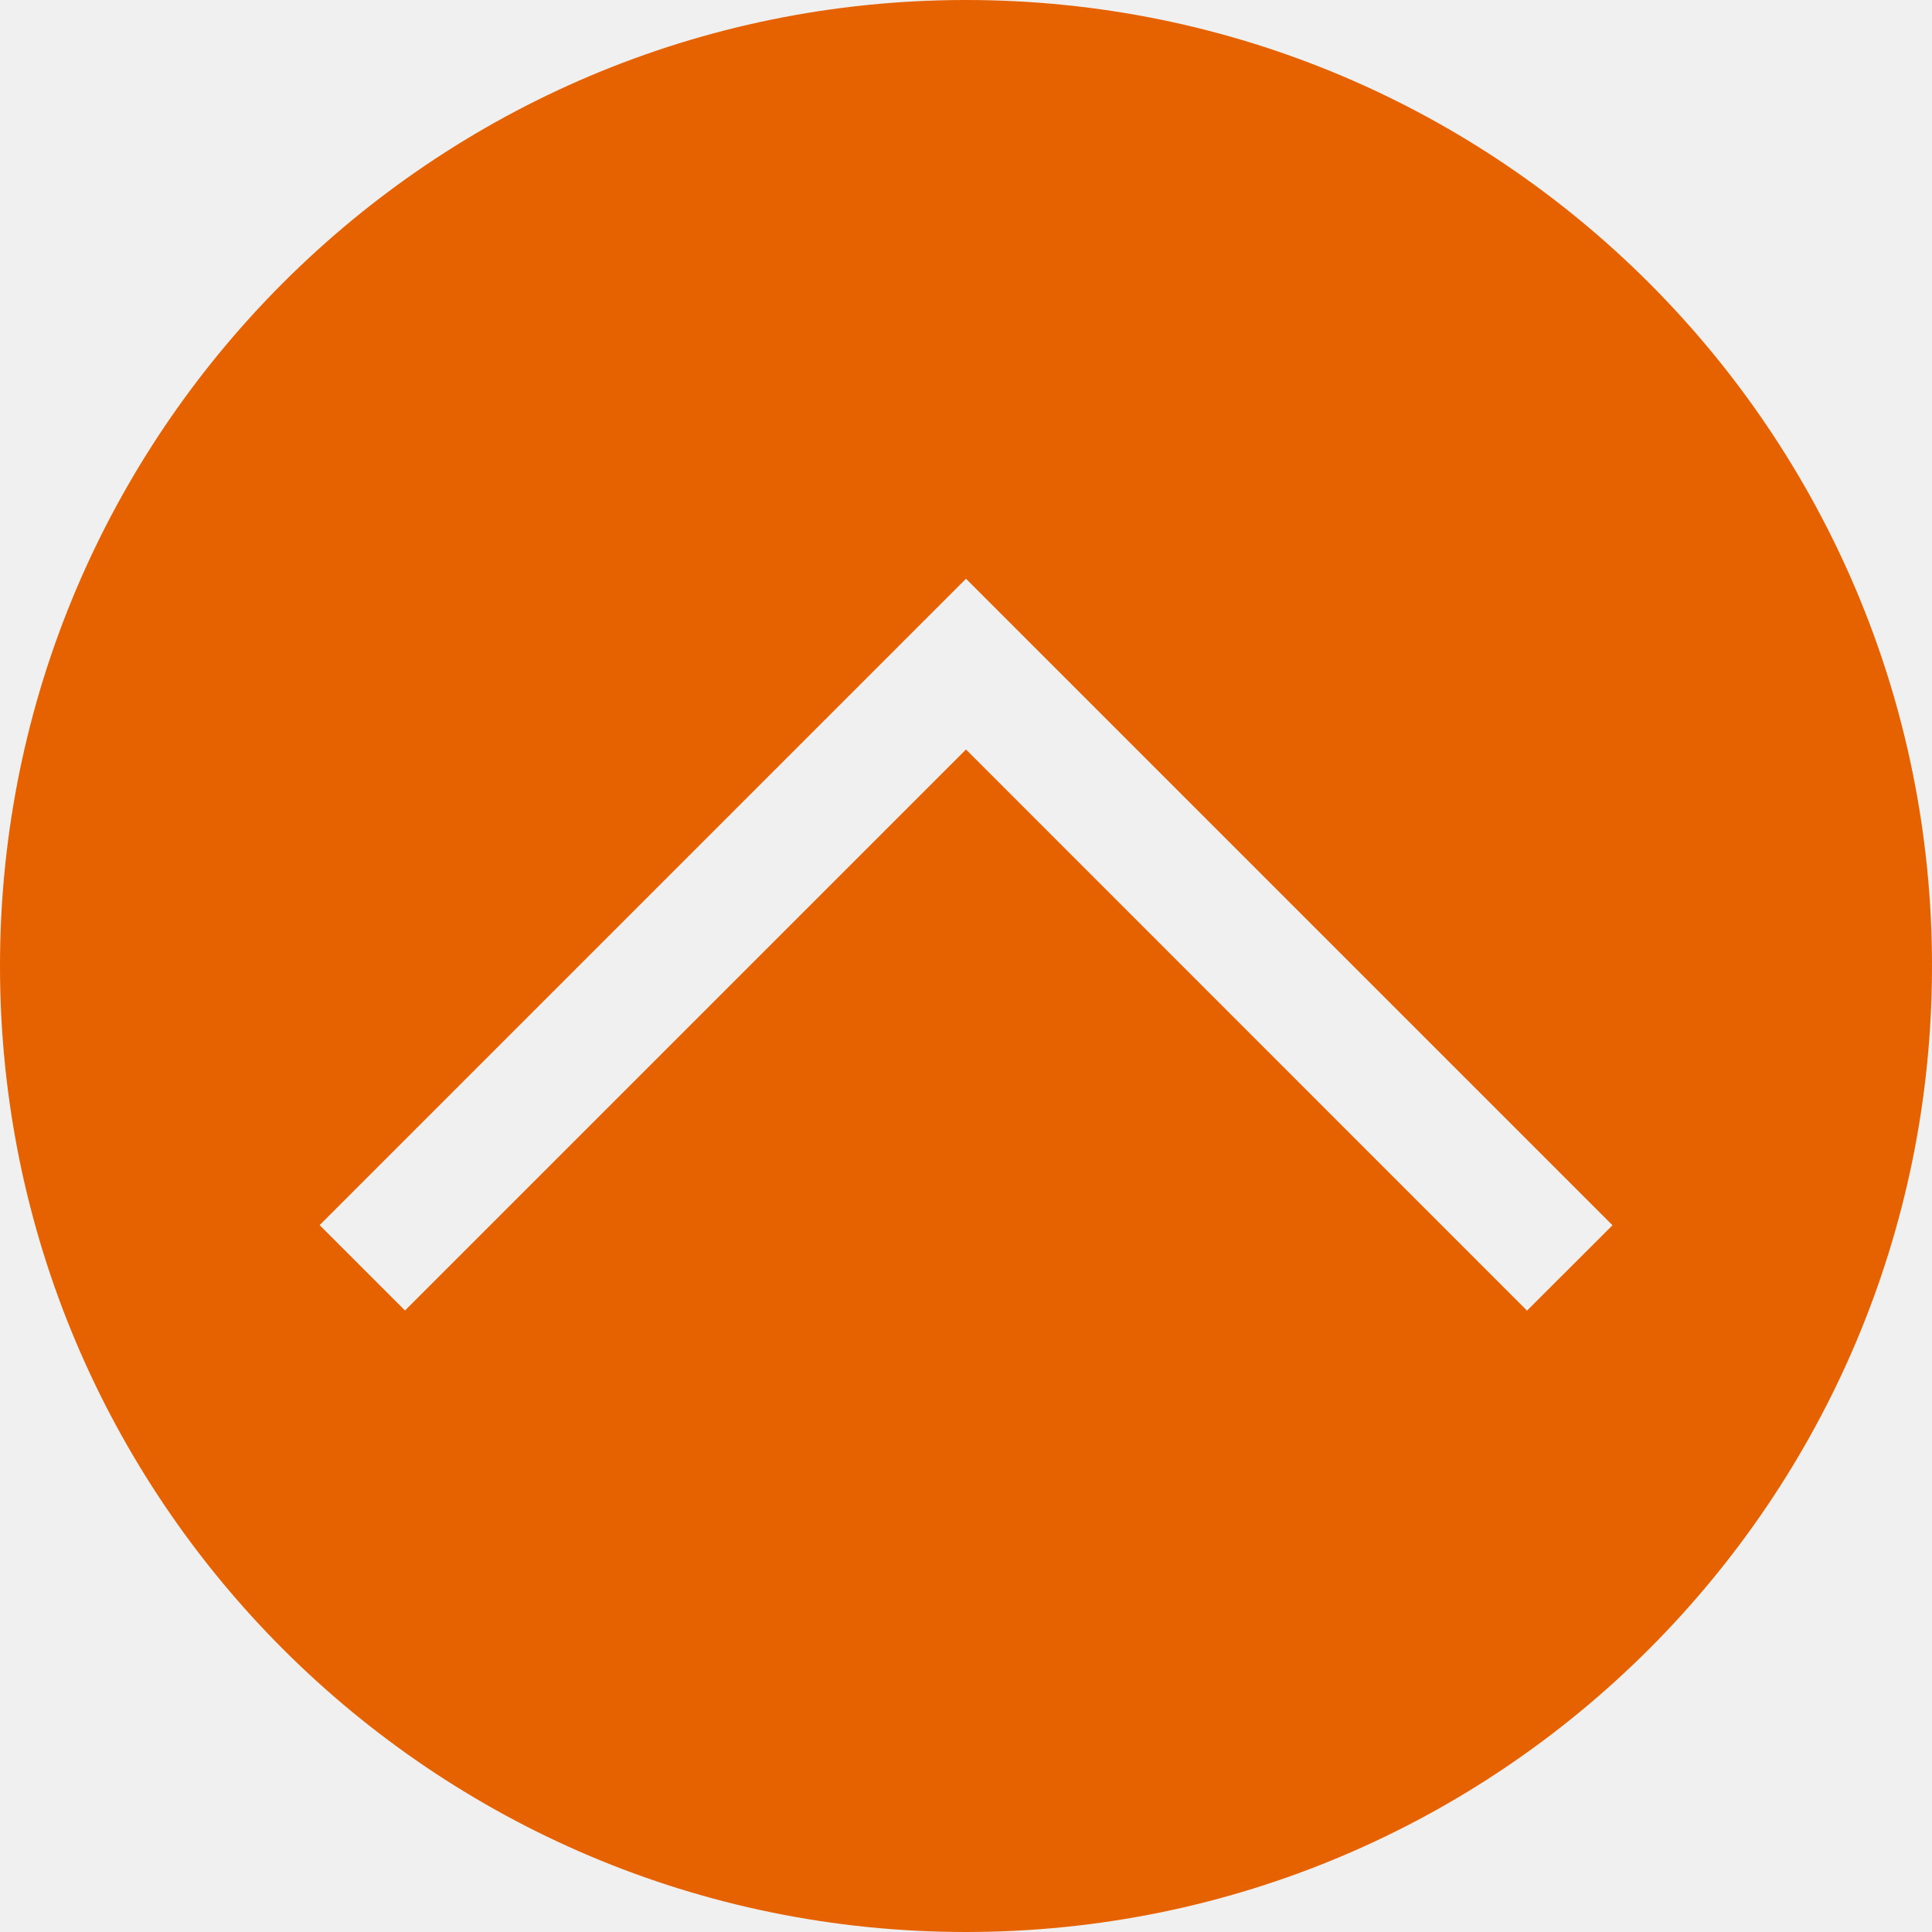
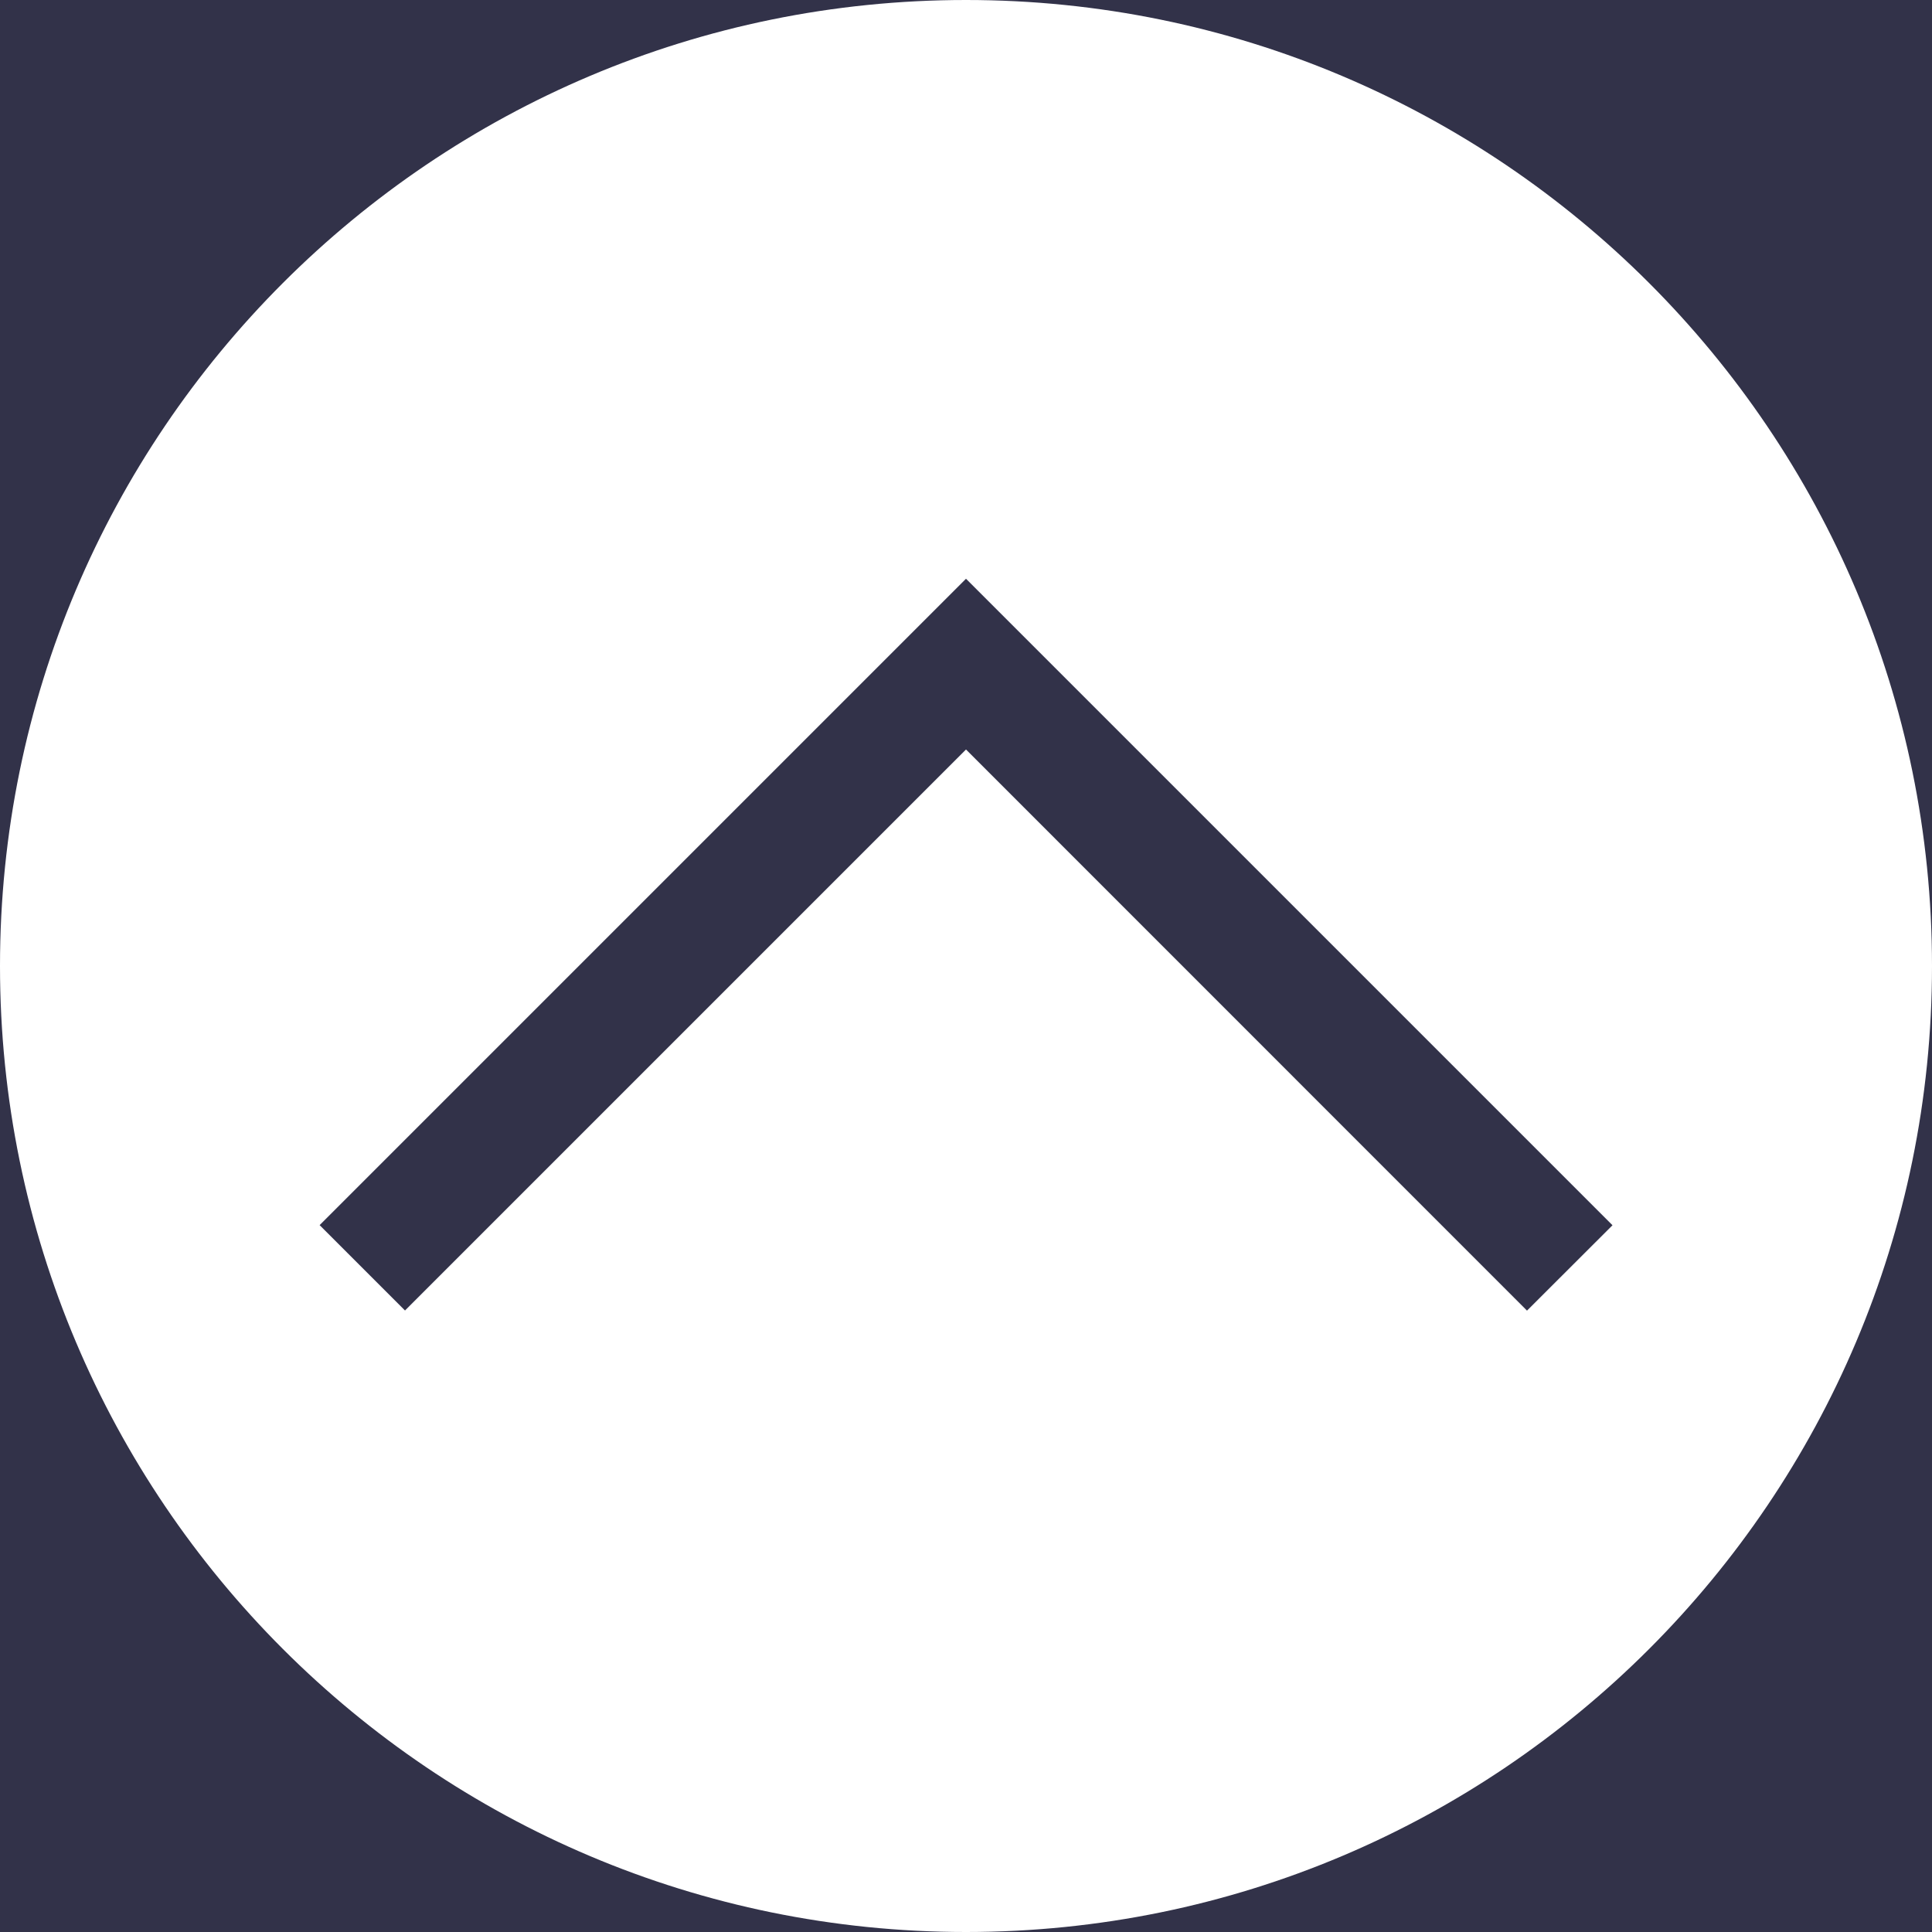
<svg xmlns="http://www.w3.org/2000/svg" width="16" height="16">
  <g>
-     <rect fill="none" id="canvas_background" height="402" width="582" y="-1" x="-1" />
+     <rect fill="#323249" id="canvas_background" height="402" width="582" y="-1" x="-1" />
  </g>
  <g>
-     <path fill="#E66200" id="svg_1" d="m8,0c-4.418,0 -8,3.582 -8,8s3.582,8 8,8s8,-3.582 8,-8s-3.582,-8 -8,-8zm4.646,10.854l-4.646,-4.647l-4.646,4.646l-0.707,-0.707l5.353,-5.353l5.354,5.354l-0.708,0.707z" />
+     <path fill="#ffffff" id="svg_1" d="m8,0c-4.418,0 -8,3.582 -8,8s3.582,8 8,8s8,-3.582 8,-8s-3.582,-8 -8,-8zm4.646,10.854l-4.646,-4.647l-4.646,4.646l-0.707,-0.707l5.353,-5.353l5.354,5.354l-0.708,0.707z" />
  </g>
</svg>
